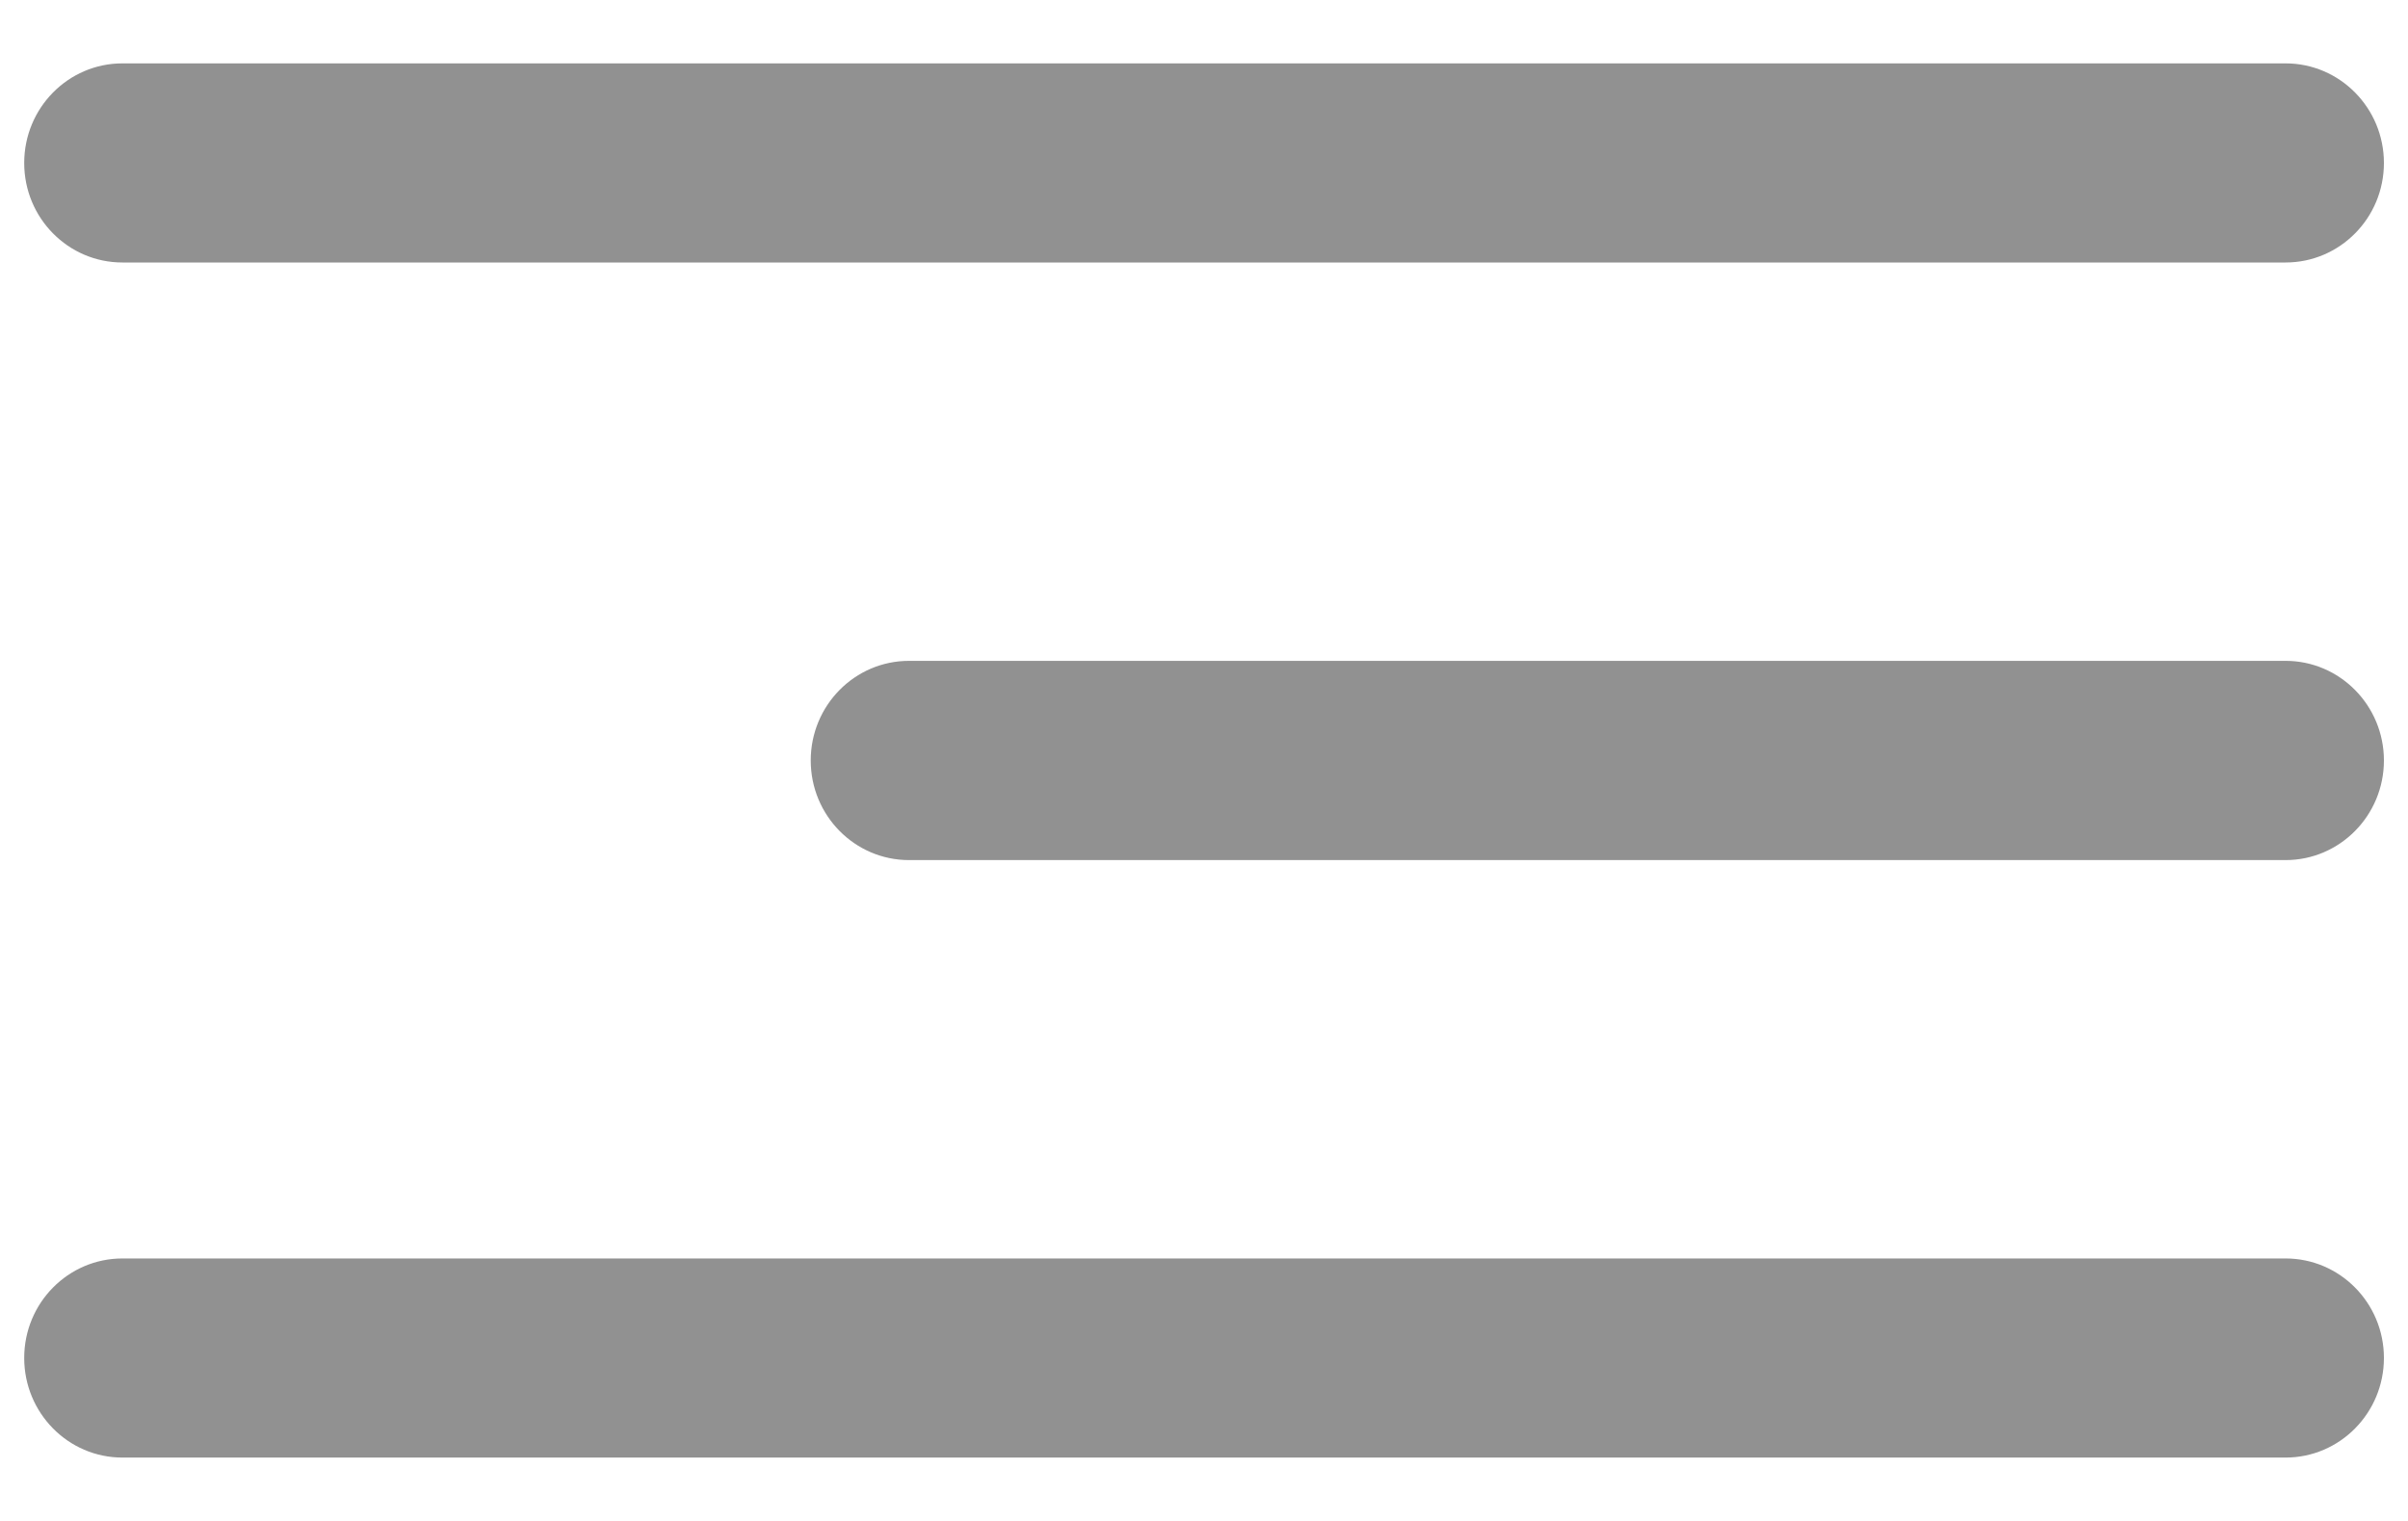
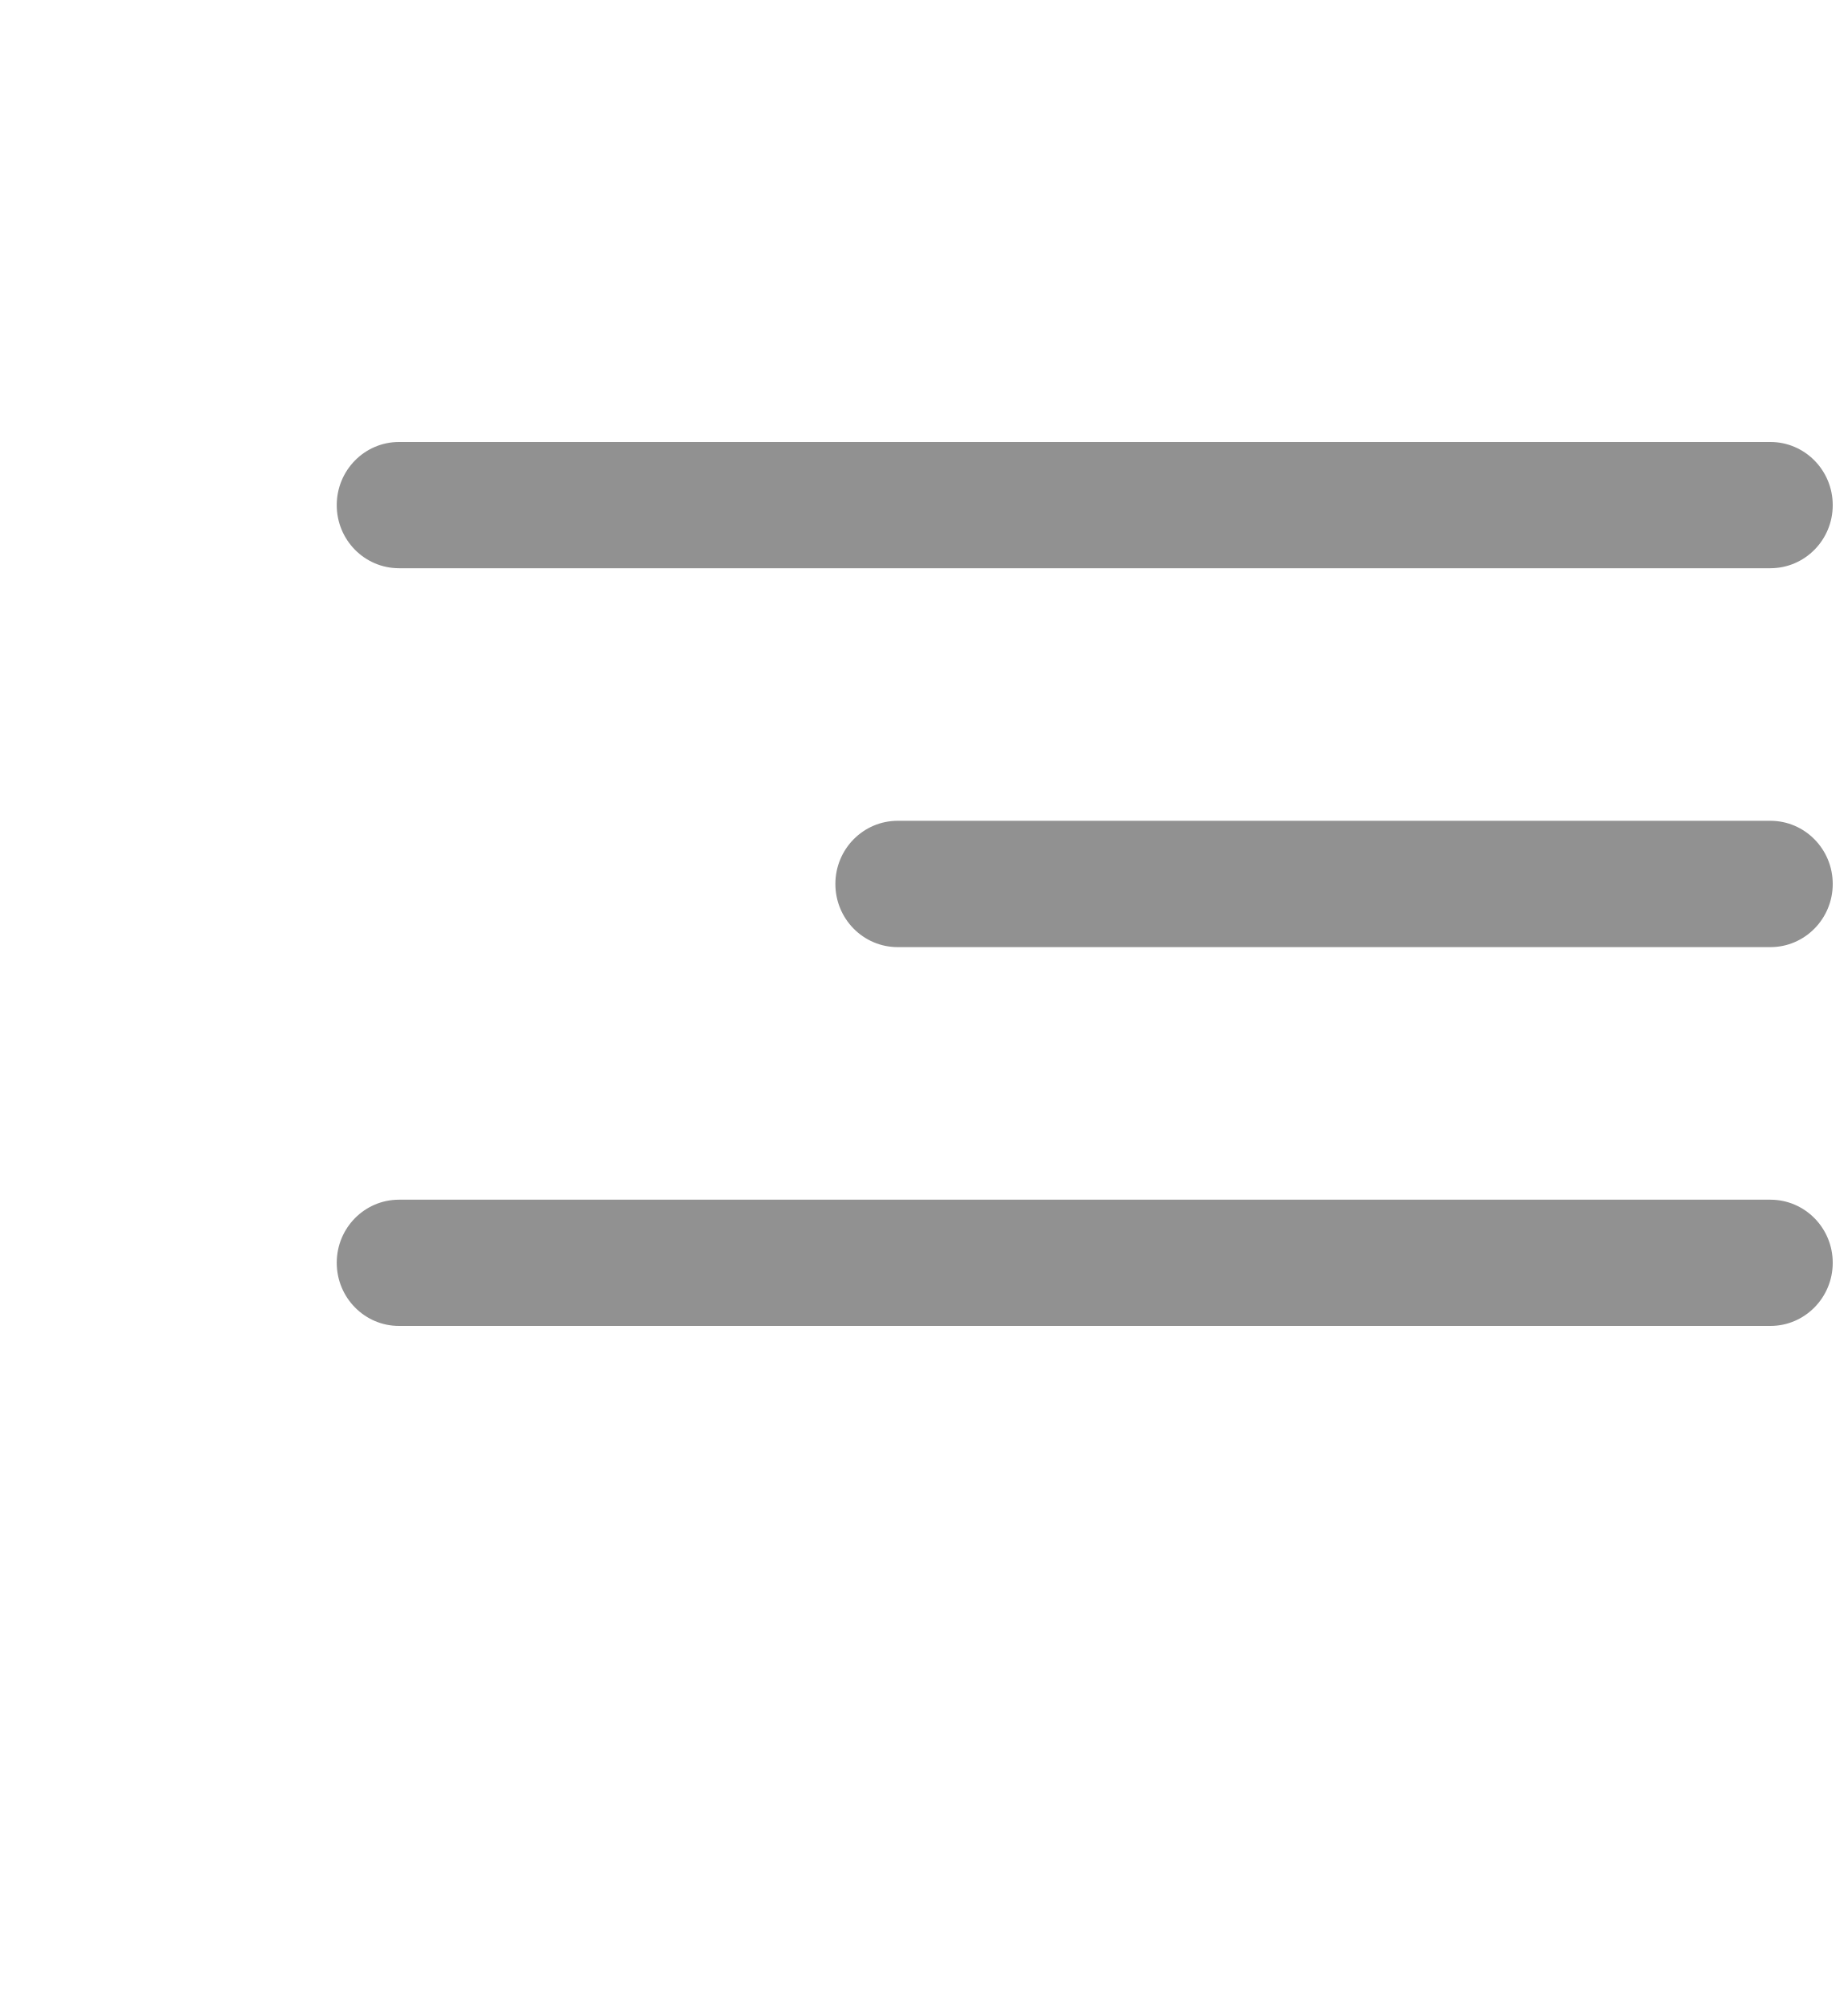
- <svg xmlns="http://www.w3.org/2000/svg" width="19" height="12" viewBox="0 0 19 12" fill="none">
+ <svg xmlns="http://www.w3.org/2000/svg" width="23" height="25" viewBox="-4 -5 23 25" fill="none">
  <path fill-rule="evenodd" clip-rule="evenodd" d="M18.81 10.714C18.81 10.28 18.462 9.929 18.034 9.929H0.966C0.538 9.929 0.191 10.28 0.191 10.714C0.191 11.148 0.538 11.5 0.966 11.5H18.034C18.462 11.5 18.81 11.148 18.81 10.714Z" fill="#919191" />
  <path fill-rule="evenodd" clip-rule="evenodd" d="M18.81 6C18.81 5.566 18.462 5.214 18.034 5.214H7.173C6.744 5.214 6.397 5.566 6.397 6C6.397 6.434 6.744 6.786 7.173 6.786H18.034C18.462 6.786 18.81 6.434 18.81 6Z" fill="#919191" />
  <path fill-rule="evenodd" clip-rule="evenodd" d="M18.81 1.286C18.81 0.852 18.462 0.5 18.034 0.5H0.966C0.538 0.5 0.191 0.852 0.191 1.286C0.191 1.72 0.538 2.071 0.966 2.071H18.034C18.462 2.071 18.81 1.72 18.81 1.286Z" fill="#919191" />
</svg>
